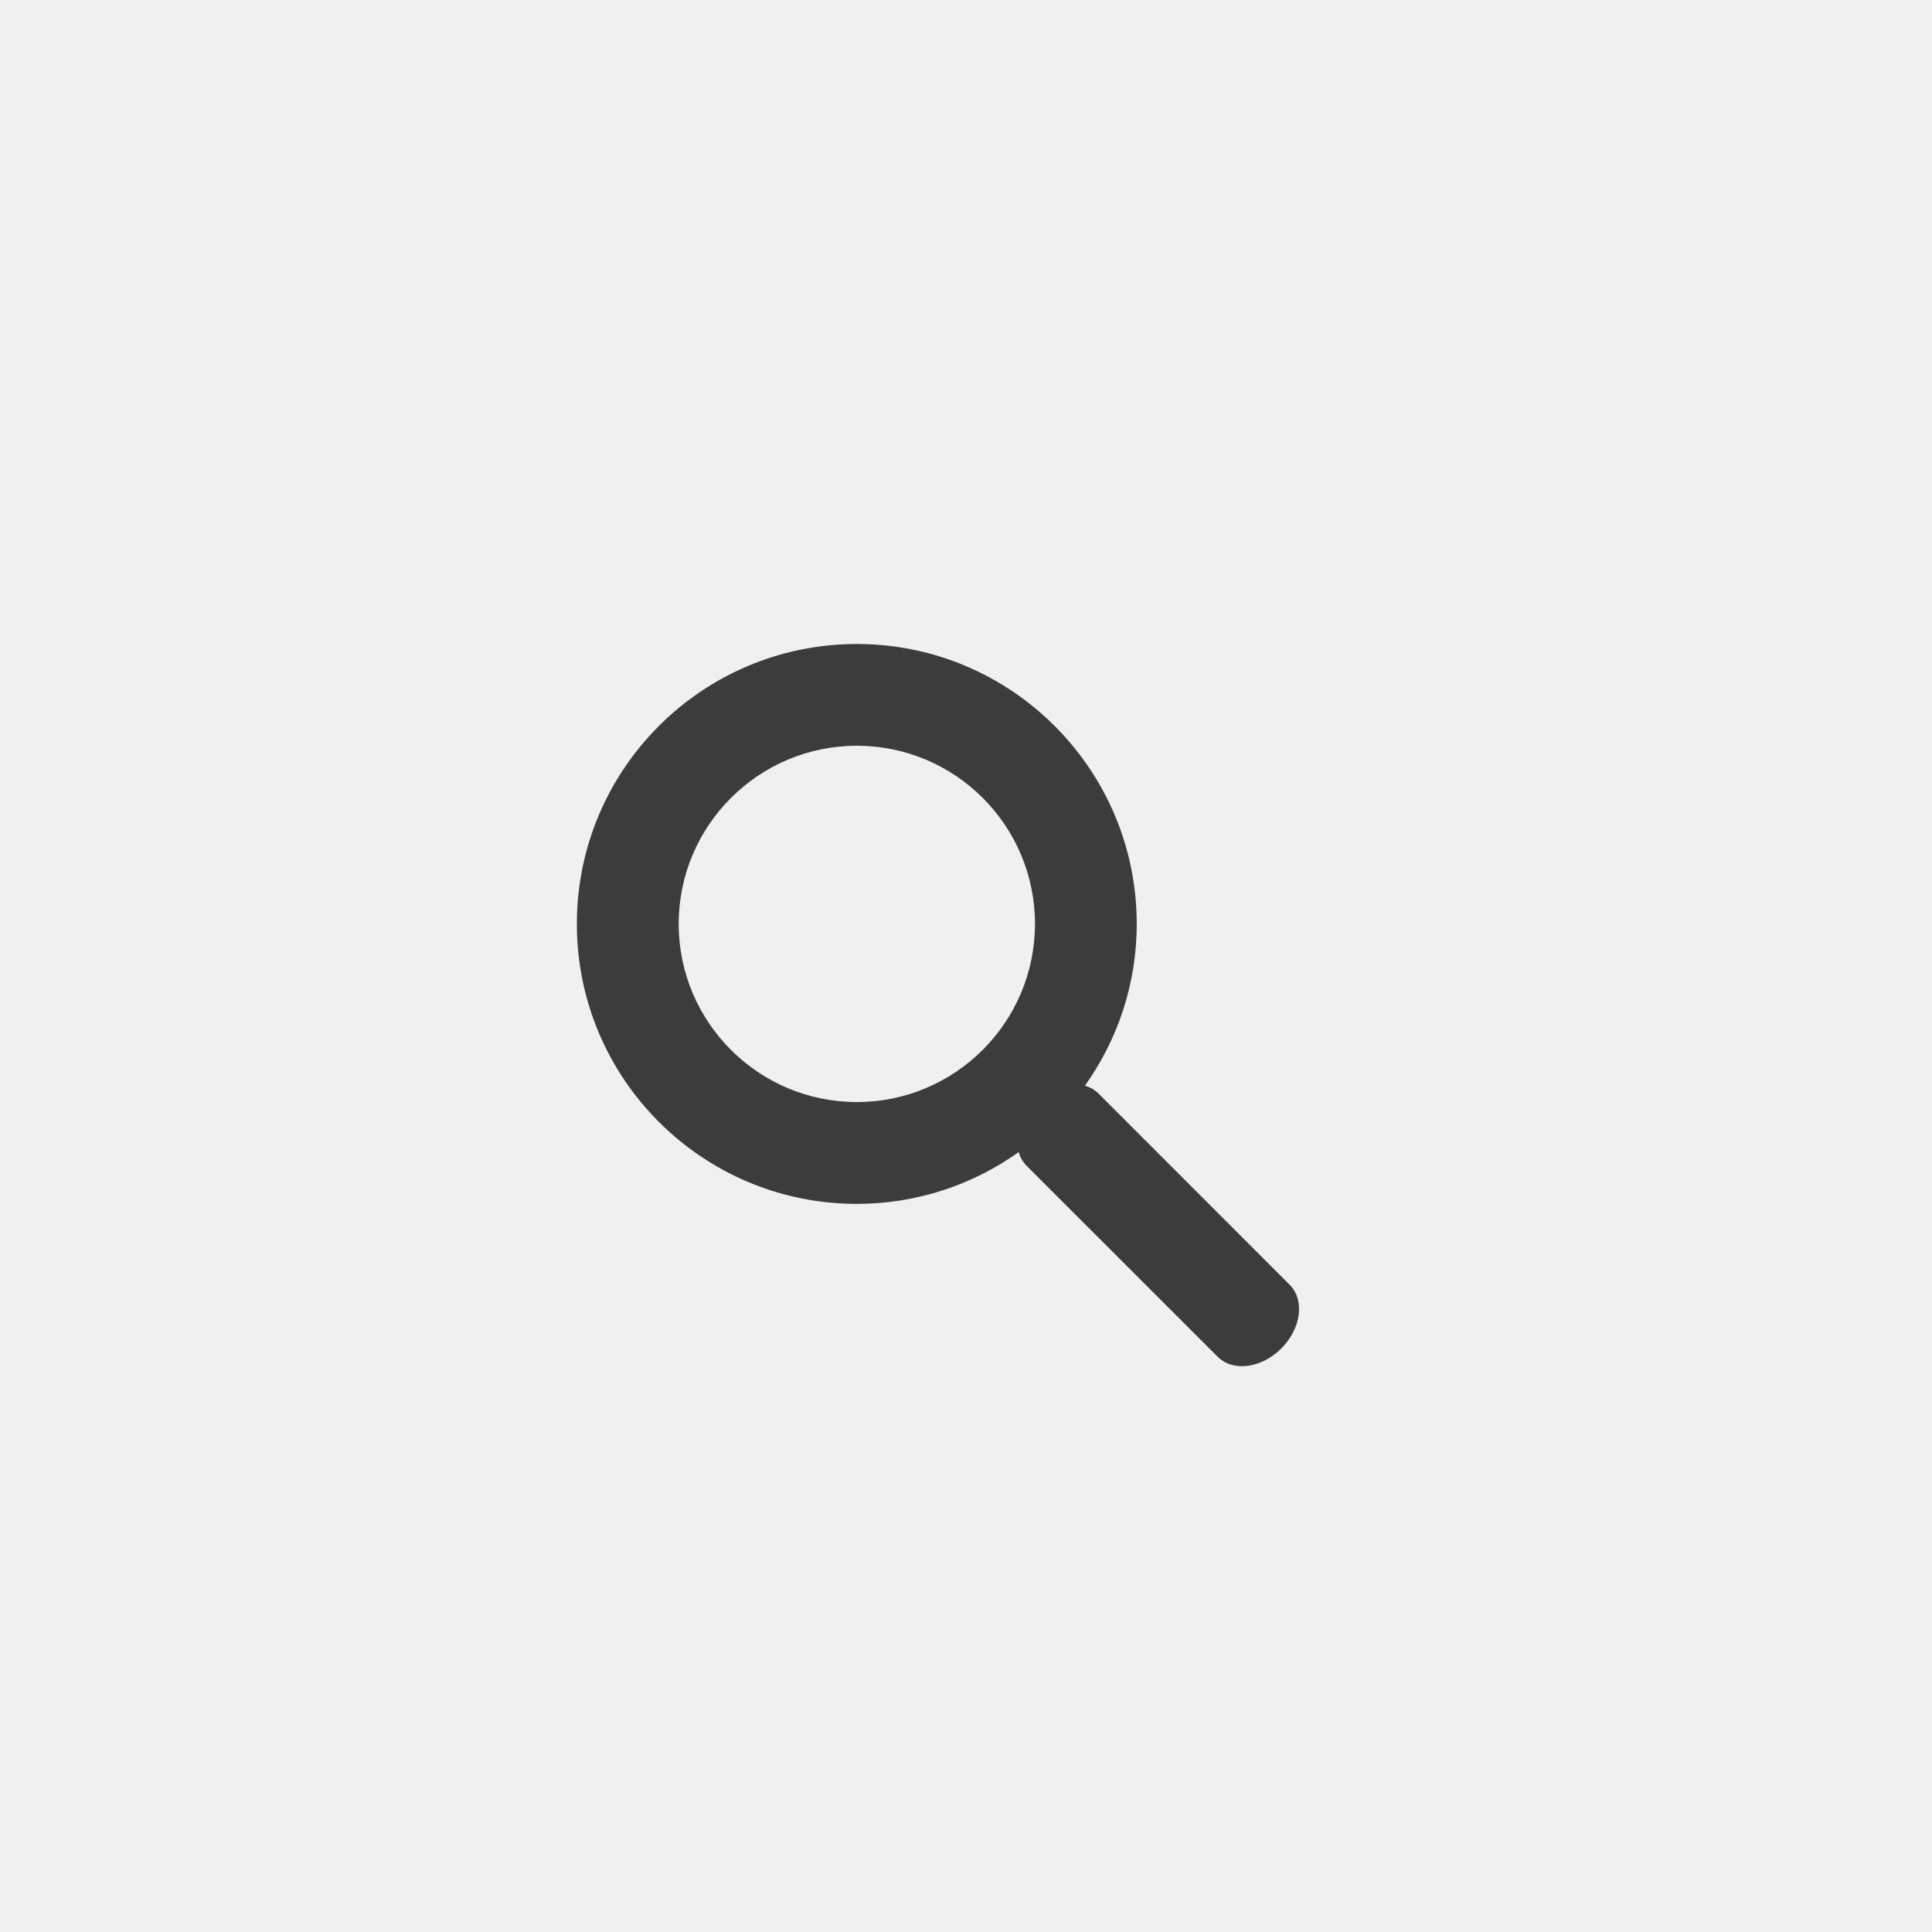
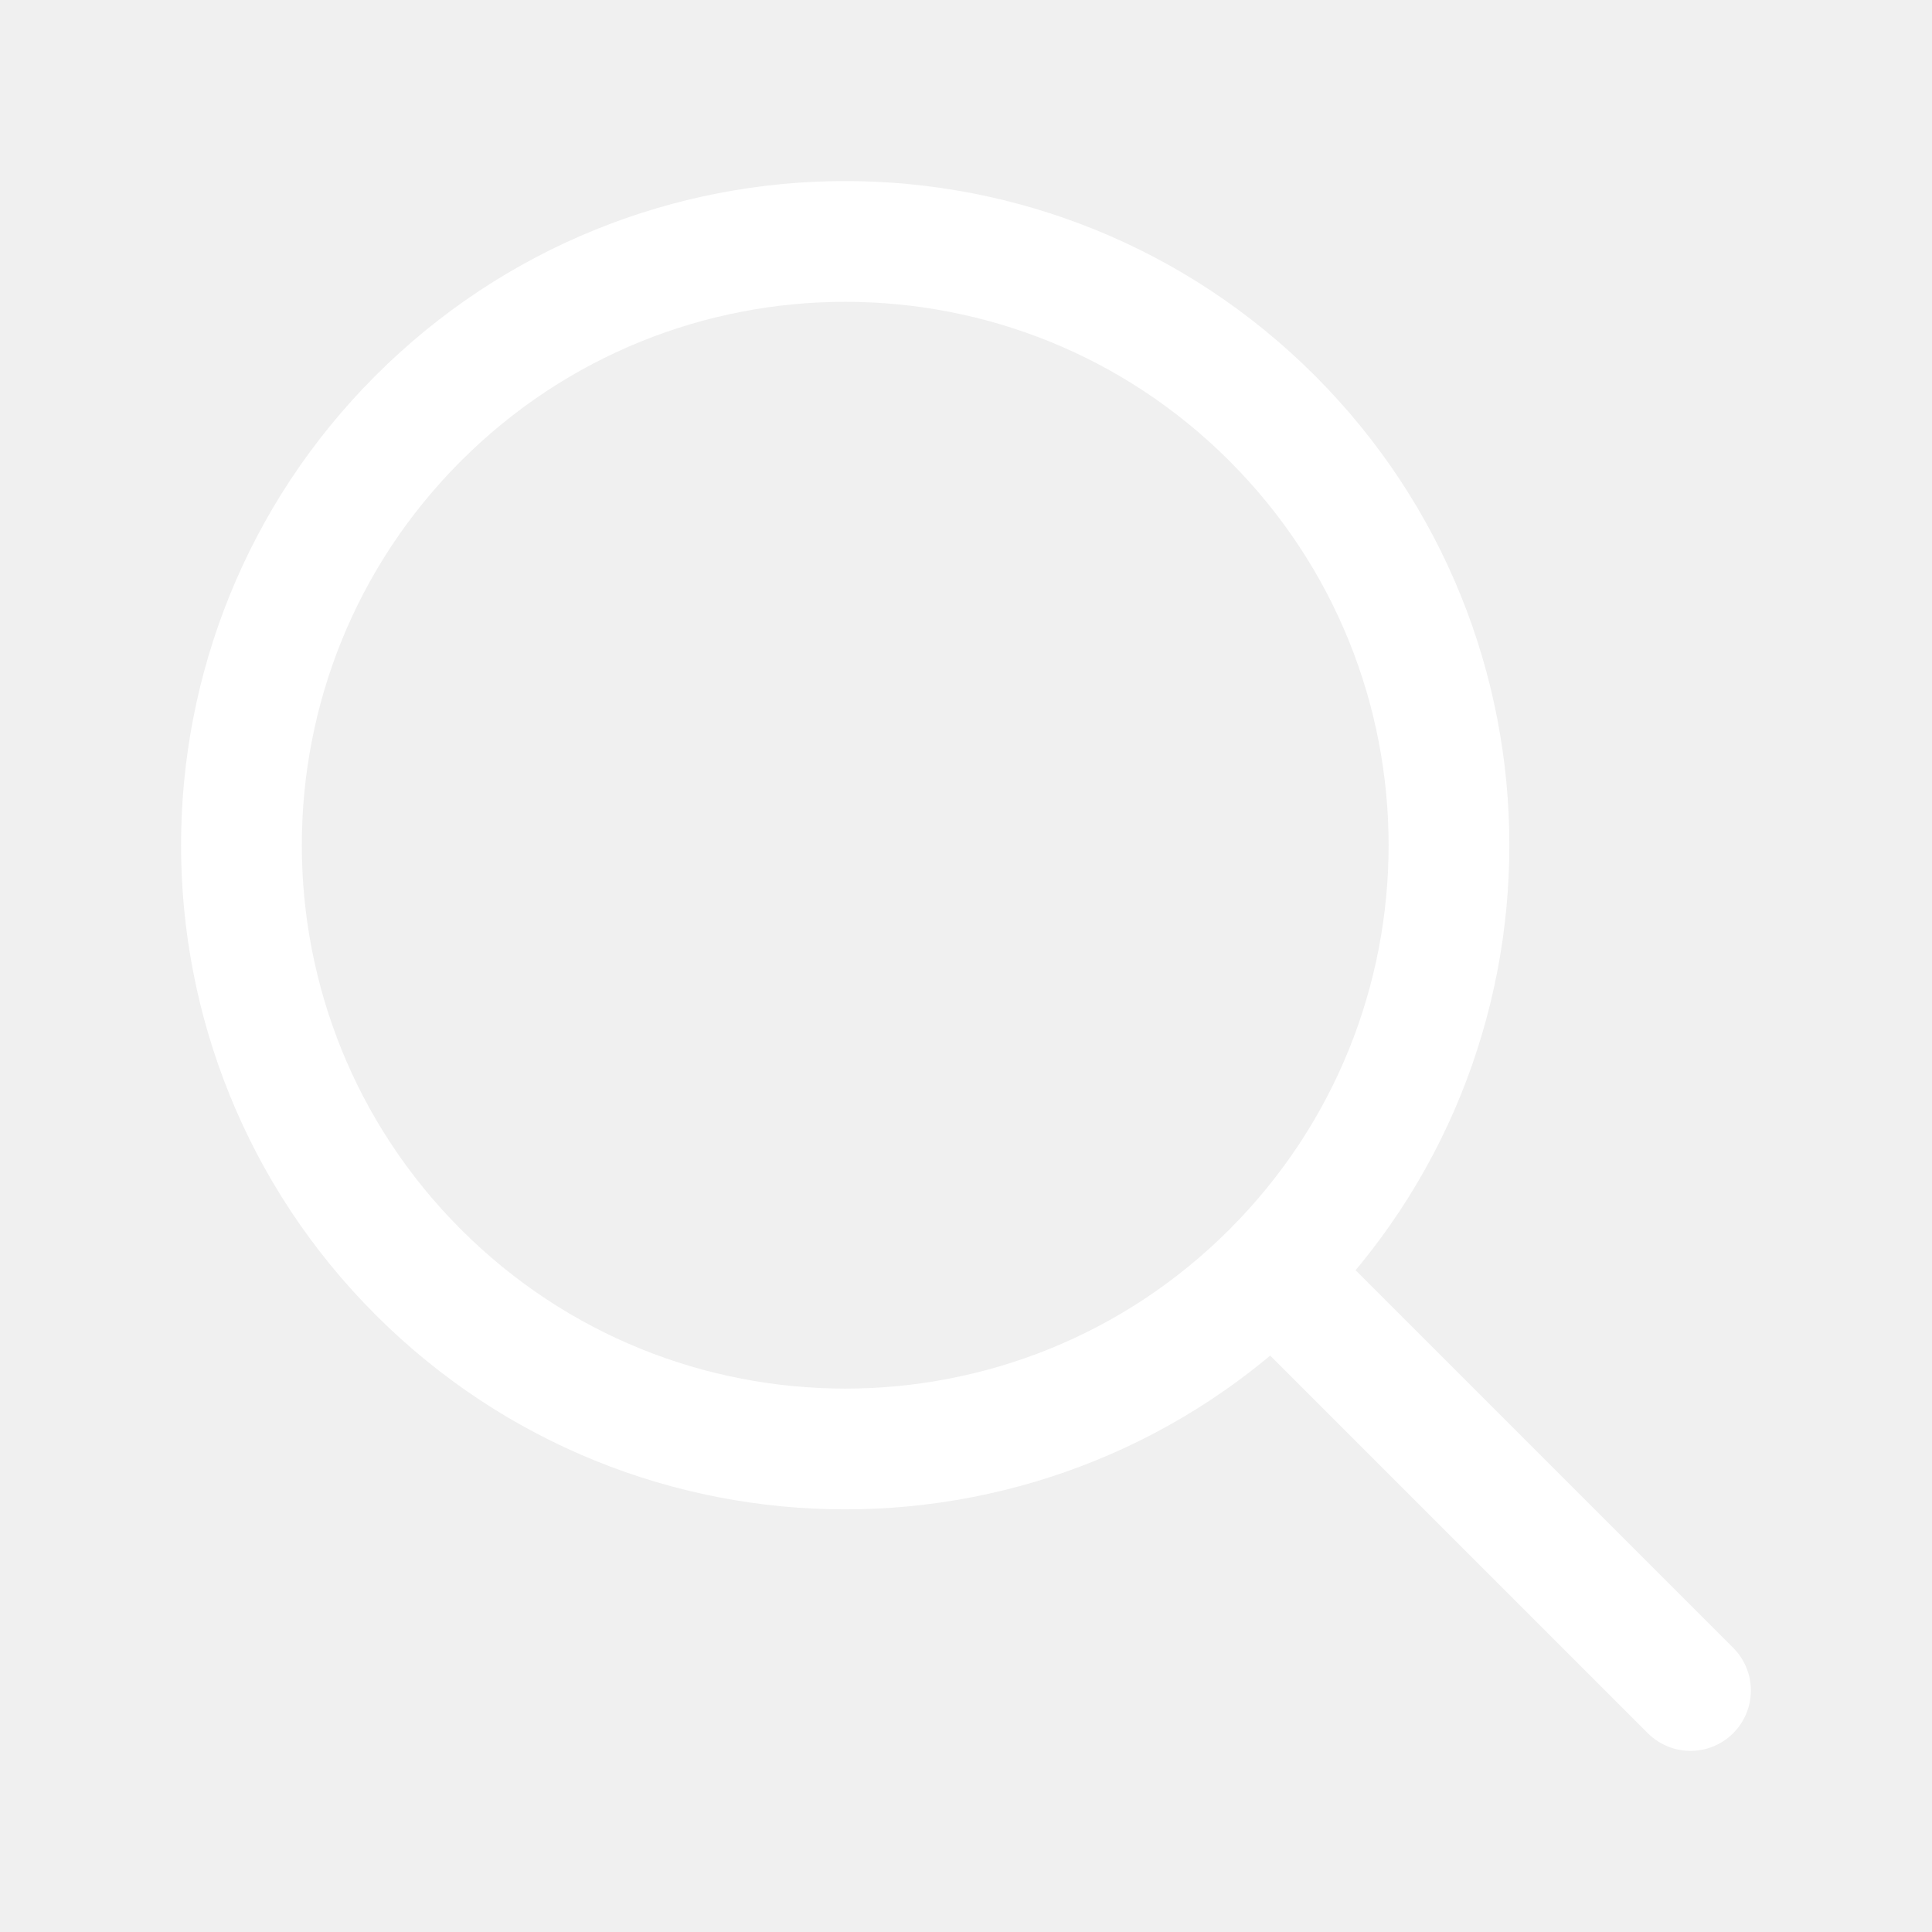
- <svg xmlns="http://www.w3.org/2000/svg" version="1.1" x="0px" y="0px" width="24px" height="24px" viewBox="0 0 24 24" style="enable-background:new 0 0 24 24;" xml:space="preserve">
-   <g id="Icons" style="opacity:0.75;">
-     <path id="search" d="M16.021,15.96l-2.374-2.375c-0.048-0.047-0.105-0.079-0.169-0.099c0.403-0.566,0.643-1.26,0.643-2.009   C14.12,9.557,12.563,8,10.644,8c-1.921,0-3.478,1.557-3.478,3.478c0,1.92,1.557,3.477,3.478,3.477c0.749,0,1.442-0.239,2.01-0.643   c0.019,0.063,0.051,0.121,0.098,0.169l2.375,2.374c0.19,0.189,0.543,0.143,0.79-0.104S16.21,16.15,16.021,15.96z M10.644,13.69   c-1.221,0-2.213-0.991-2.213-2.213c0-1.221,0.992-2.213,2.213-2.213c1.222,0,2.213,0.992,2.213,2.213   C12.856,12.699,11.865,13.69,10.644,13.69z" />
-   </g>
-   <g id="Guides">
- </g>
+ <svg xmlns="http://www.w3.org/2000/svg" fill="none" viewBox="0 0 24 24" stroke-width="1.5" stroke="white" class="size-6">
+   <path stroke-linecap="round" stroke-linejoin="round" d="m21 21-5.197-5.197m0 0A7.5 7.5 0 1 0 5.196 5.196a7.5 7.5 0 0 0 10.607 10.607Z" />
</svg>
